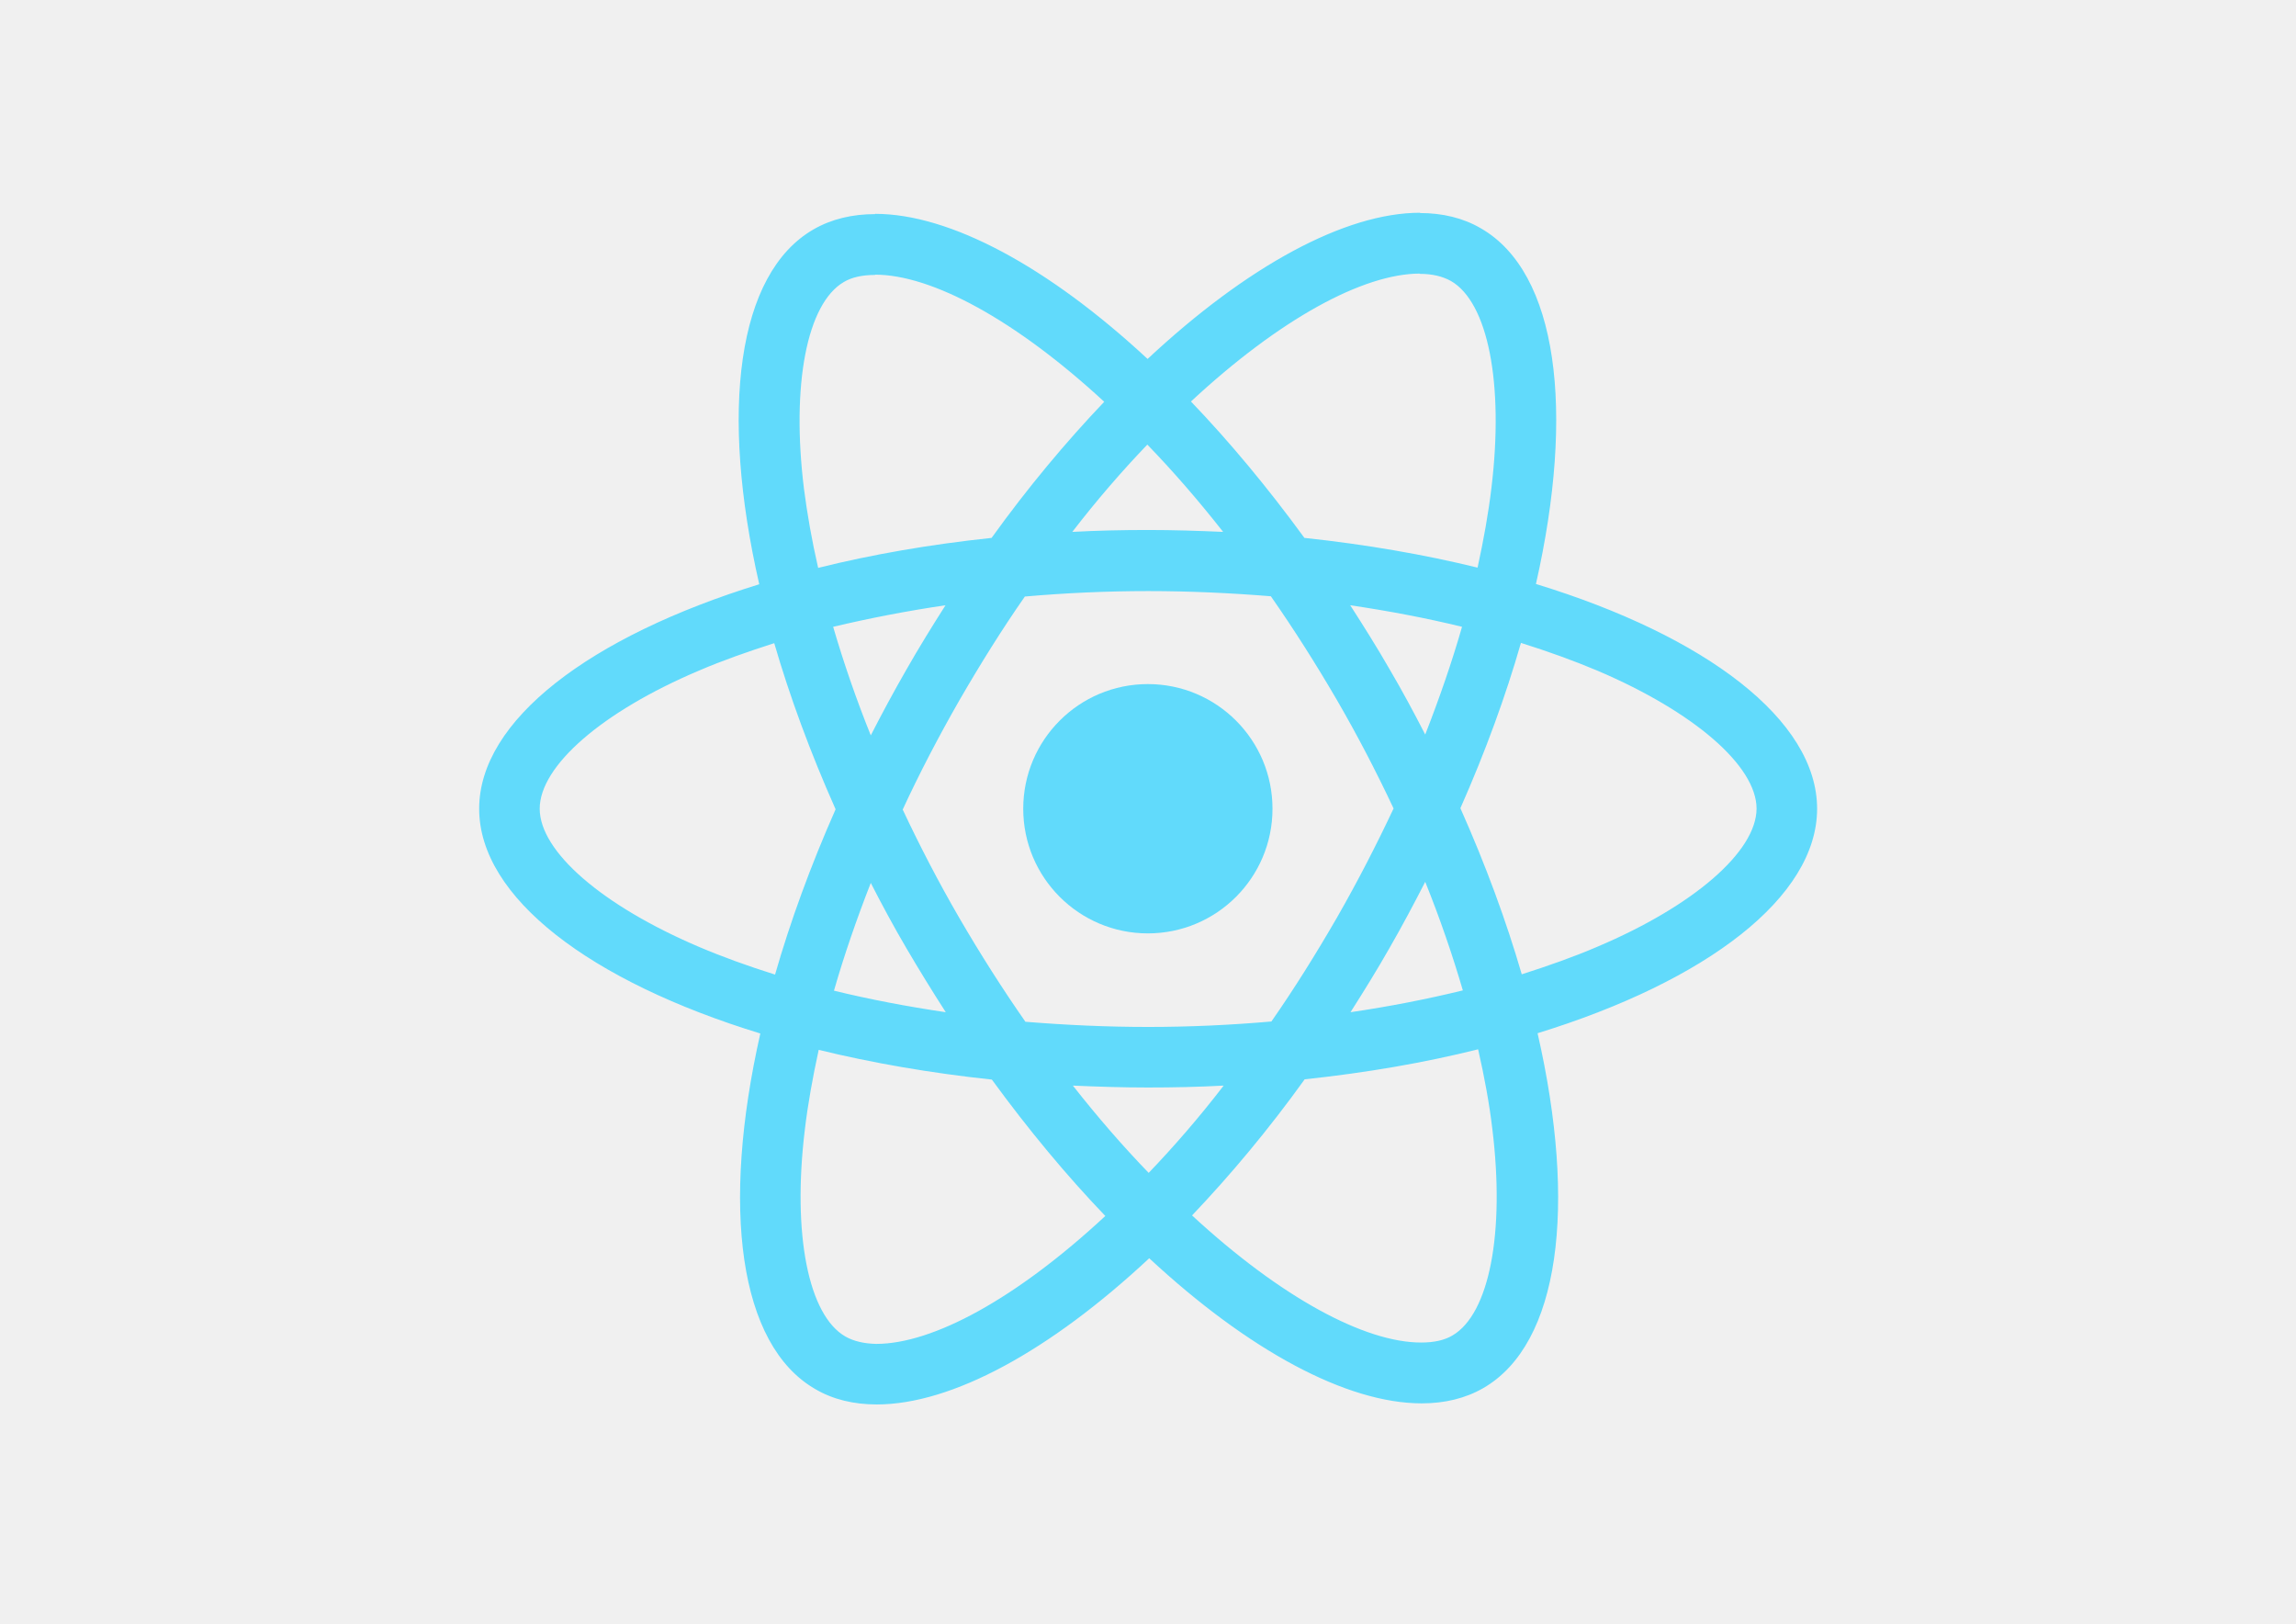
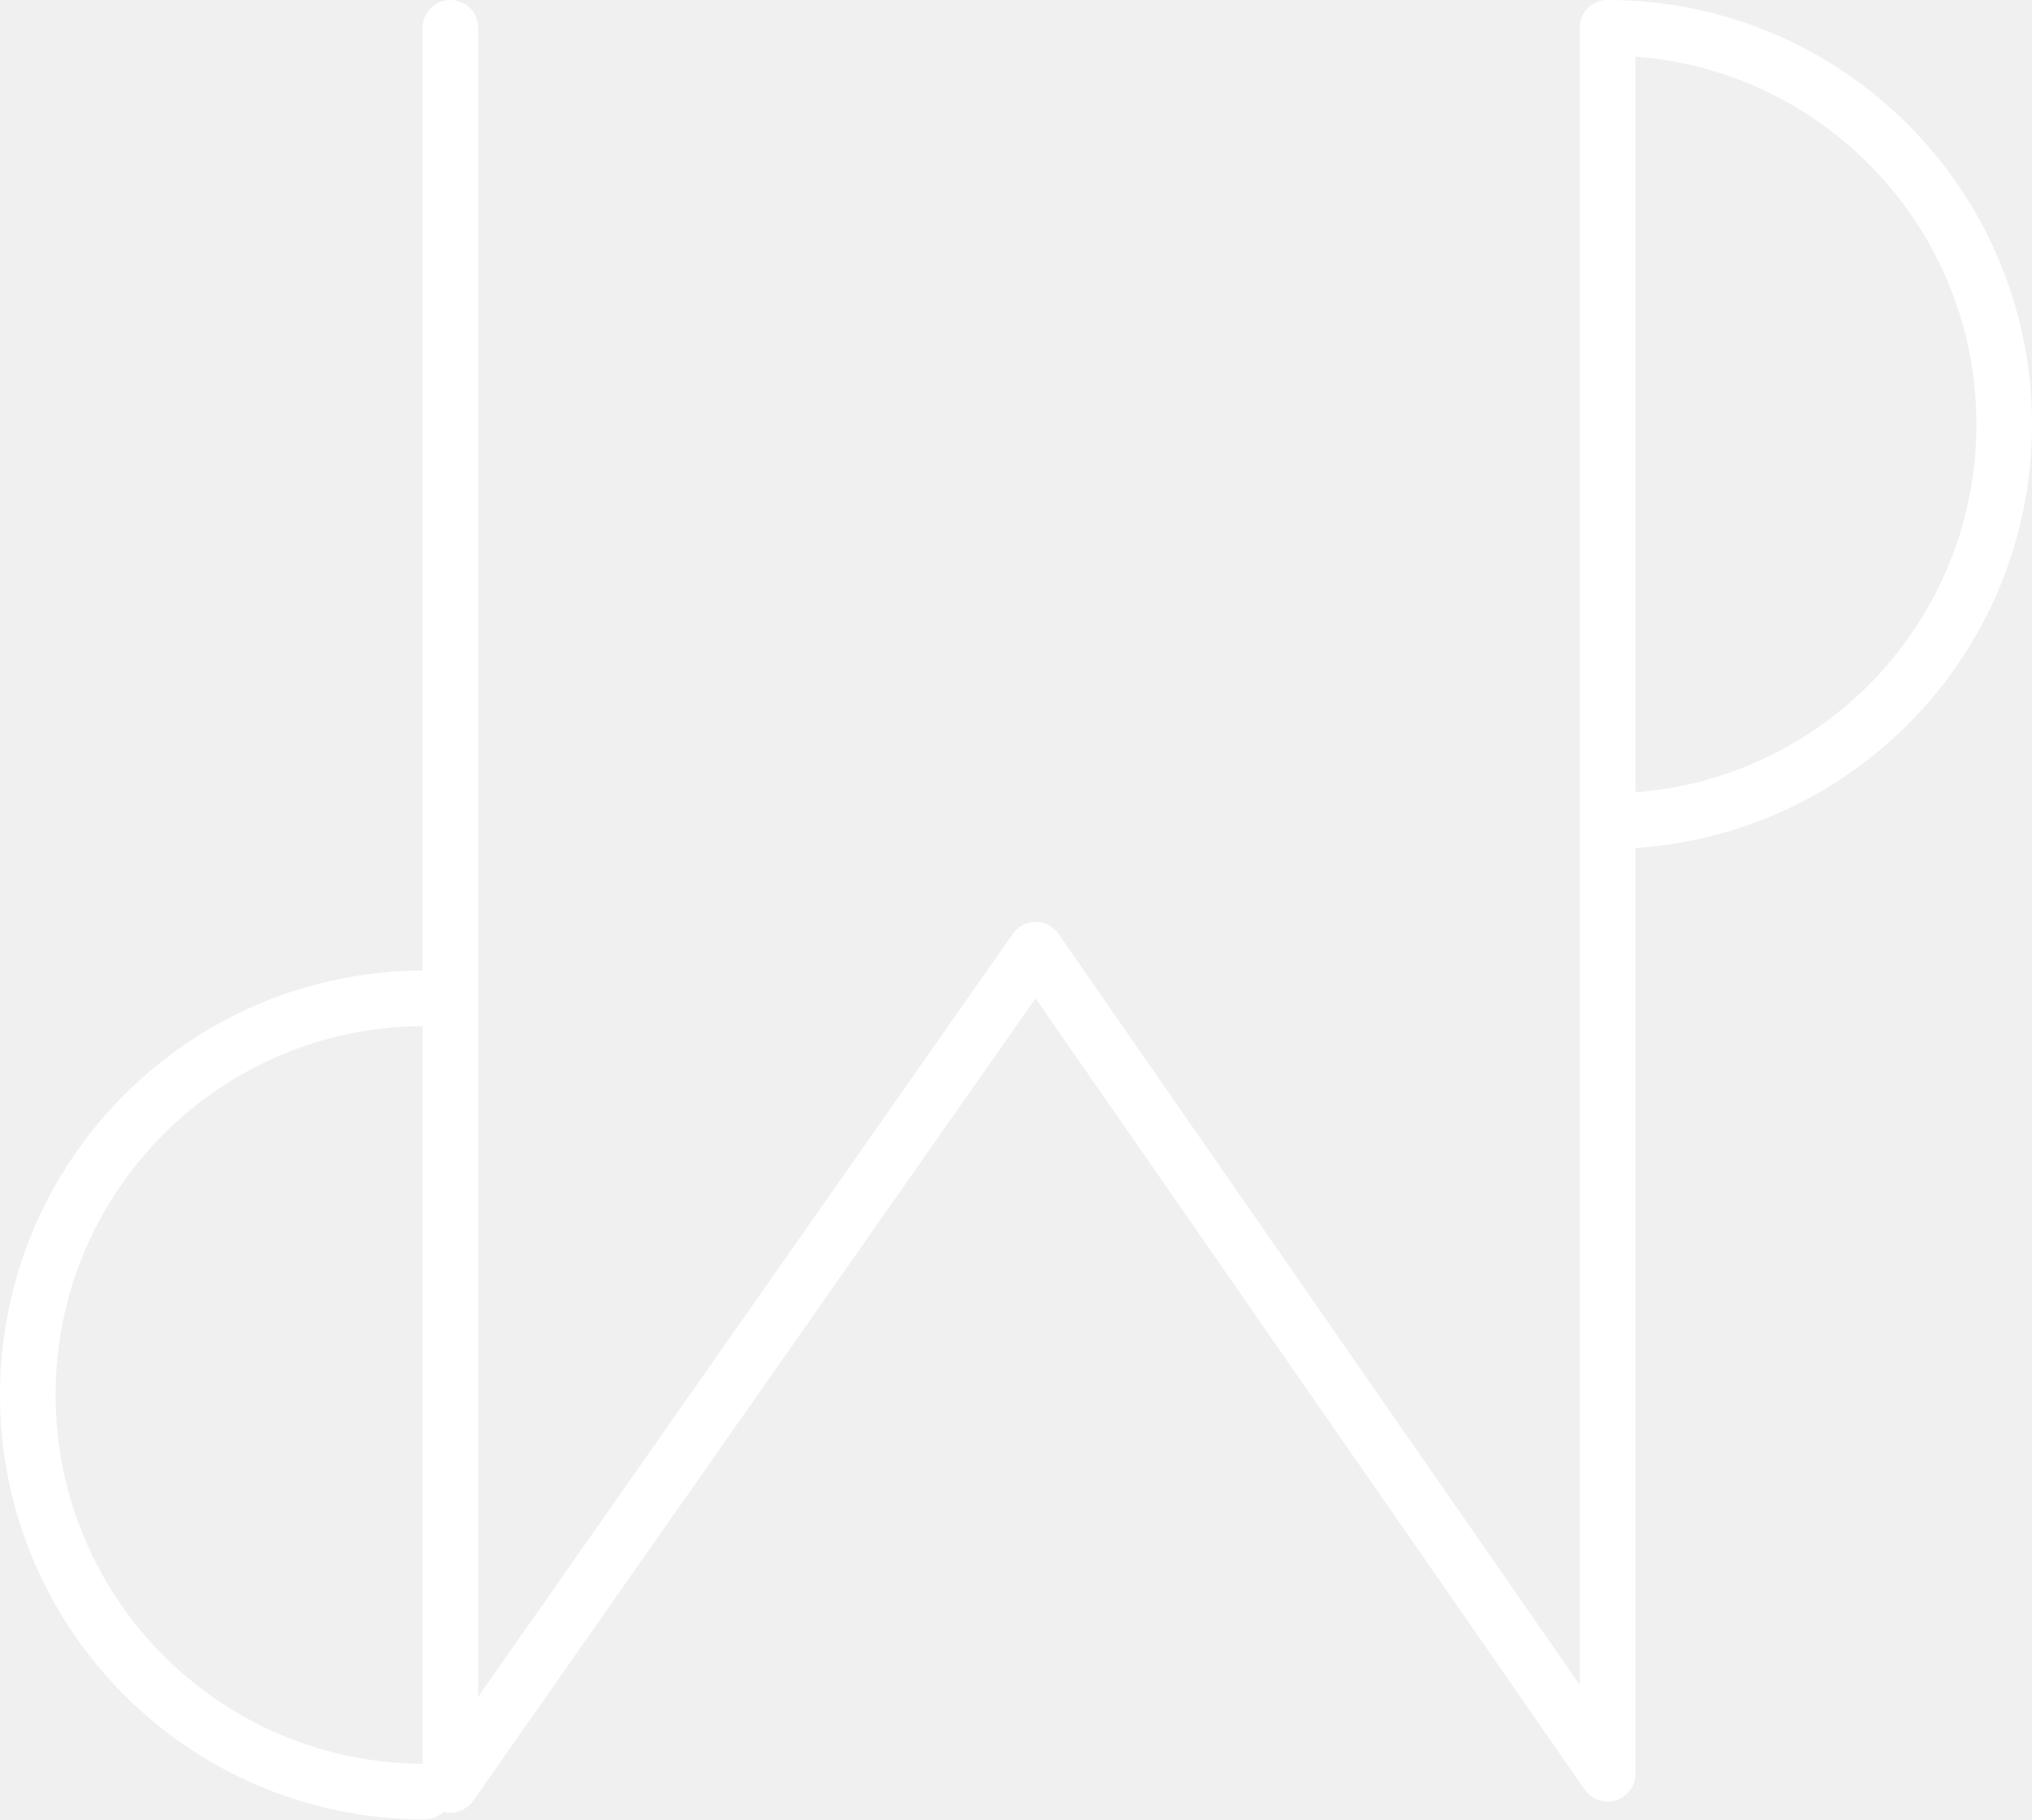
- <svg xmlns="http://www.w3.org/2000/svg" viewBox="0 0 841.9 595.3">
-   <g fill="#61DAFB">
-     <path d="M666.3 296.5c0-32.5-40.7-63.3-103.1-82.4 14.4-63.6 8-114.2-20.2-130.4-6.5-3.8-14.1-5.6-22.4-5.6v22.3c4.6 0 8.3.9 11.4 2.6 13.6 7.8 19.5 37.5 14.9 75.7-1.1 9.4-2.9 19.3-5.1 29.4-19.6-4.8-41-8.5-63.5-10.9-13.5-18.5-27.5-35.3-41.6-50 32.6-30.3 63.2-46.9 84-46.9V78c-27.5 0-63.5 19.6-99.9 53.6-36.4-33.8-72.4-53.2-99.9-53.2v22.3c20.7 0 51.4 16.5 84 46.6-14 14.7-28 31.4-41.3 49.9-22.6 2.4-44 6.1-63.6 11-2.3-10-4-19.7-5.2-29-4.7-38.2 1.1-67.9 14.6-75.8 3-1.8 6.9-2.6 11.5-2.6V78.5c-8.4 0-16 1.8-22.6 5.6-28.1 16.2-34.4 66.7-19.9 130.1-62.2 19.2-102.7 49.9-102.7 82.3 0 32.5 40.7 63.3 103.1 82.4-14.4 63.6-8 114.2 20.2 130.4 6.5 3.8 14.1 5.6 22.5 5.6 27.5 0 63.5-19.6 99.9-53.6 36.4 33.8 72.4 53.2 99.9 53.2 8.4 0 16-1.8 22.6-5.6 28.1-16.2 34.4-66.7 19.9-130.1 62-19.1 102.5-49.9 102.5-82.3zm-130.2-66.7c-3.7 12.9-8.3 26.2-13.5 39.5-4.1-8-8.4-16-13.1-24-4.6-8-9.5-15.8-14.4-23.4 14.2 2.1 27.9 4.7 41 7.9zm-45.8 106.5c-7.8 13.5-15.8 26.3-24.1 38.2-14.9 1.3-30 2-45.2 2-15.1 0-30.2-.7-45-1.9-8.3-11.9-16.4-24.6-24.2-38-7.6-13.1-14.5-26.4-20.8-39.8 6.2-13.4 13.2-26.8 20.7-39.9 7.8-13.5 15.8-26.3 24.1-38.2 14.9-1.3 30-2 45.2-2 15.1 0 30.2.7 45 1.9 8.3 11.9 16.4 24.6 24.2 38 7.6 13.1 14.5 26.4 20.8 39.8-6.3 13.4-13.2 26.8-20.7 39.9zm32.3-13c5.4 13.4 10 26.8 13.8 39.8-13.1 3.2-26.9 5.9-41.2 8 4.9-7.7 9.8-15.6 14.4-23.7 4.6-8 8.9-16.1 13-24.1zM421.2 430c-9.3-9.6-18.6-20.3-27.8-32 9 .4 18.2.7 27.5.7 9.4 0 18.7-.2 27.8-.7-9 11.7-18.3 22.4-27.5 32zm-74.4-58.9c-14.2-2.1-27.9-4.7-41-7.9 3.7-12.9 8.3-26.2 13.5-39.5 4.1 8 8.4 16 13.1 24 4.7 8 9.5 15.8 14.4 23.4zM420.7 163c9.3 9.6 18.6 20.3 27.8 32-9-.4-18.2-.7-27.5-.7-9.4 0-18.7.2-27.8.7 9-11.7 18.3-22.4 27.5-32zm-74 58.9c-4.9 7.7-9.8 15.6-14.4 23.7-4.6 8-8.9 16-13 24-5.4-13.4-10-26.8-13.8-39.8 13.1-3.1 26.9-5.8 41.2-7.9zm-90.5 125.2c-35.4-15.1-58.3-34.9-58.3-50.6 0-15.7 22.9-35.6 58.3-50.6 8.6-3.7 18-7 27.7-10.1 5.7 19.6 13.2 40 22.5 60.9-9.2 20.8-16.6 41.1-22.2 60.6-9.9-3.1-19.3-6.5-28-10.2zM310 490c-13.6-7.8-19.5-37.5-14.9-75.7 1.1-9.4 2.9-19.3 5.1-29.4 19.6 4.8 41 8.5 63.5 10.9 13.5 18.5 27.5 35.3 41.6 50-32.6 30.3-63.2 46.9-84 46.9-4.5-.1-8.3-1-11.3-2.7zm237.2-76.2c4.7 38.2-1.1 67.9-14.6 75.8-3 1.8-6.9 2.6-11.5 2.6-20.7 0-51.4-16.5-84-46.6 14-14.7 28-31.4 41.3-49.9 22.6-2.4 44-6.1 63.6-11 2.3 10.1 4.1 19.8 5.2 29.1zm38.5-66.7c-8.6 3.7-18 7-27.7 10.1-5.7-19.6-13.2-40-22.5-60.9 9.2-20.8 16.6-41.1 22.2-60.6 9.9 3.1 19.3 6.5 28.1 10.2 35.4 15.1 58.3 34.9 58.3 50.6-.1 15.7-23 35.6-58.4 50.6zM320.8 78.4z" />
-     <circle cx="420.9" cy="296.5" r="45.7" />
-     <path d="M520.5 78.1z" />
+ <svg xmlns="http://www.w3.org/2000/svg" id="Layer_2" viewBox="0 0 54.82 49.08">
+   <defs>
+     <style>
+       .cls-1 {
+         fill: none;
+         stroke: #fff;
+         stroke-linecap: round;
+         stroke-linejoin: round;
+         stroke-width: 1.5px;
+       }
+     </style>
+   </defs>
+   <g id="Mobile">
+     <g id="nav">
+       <g id="logo-sm">
+         <g>
+           <polyline class="cls-1" points="12.15 .75 12.15 48.15 27.94 25.62 43.37 47.85 43.37 .75" />
+           <path class="cls-1" d="M43.37.75c5.91,0,10.7,4.79,10.7,10.7s-4.79,10.7-10.7,10.7" />
+         </g>
+         <path class="cls-1" d="M11.45,48.33c-5.91,0-10.7-4.79-10.7-10.7s4.79-10.7,10.7-10.7" />
+       </g>
+     </g>
  </g>
</svg>
